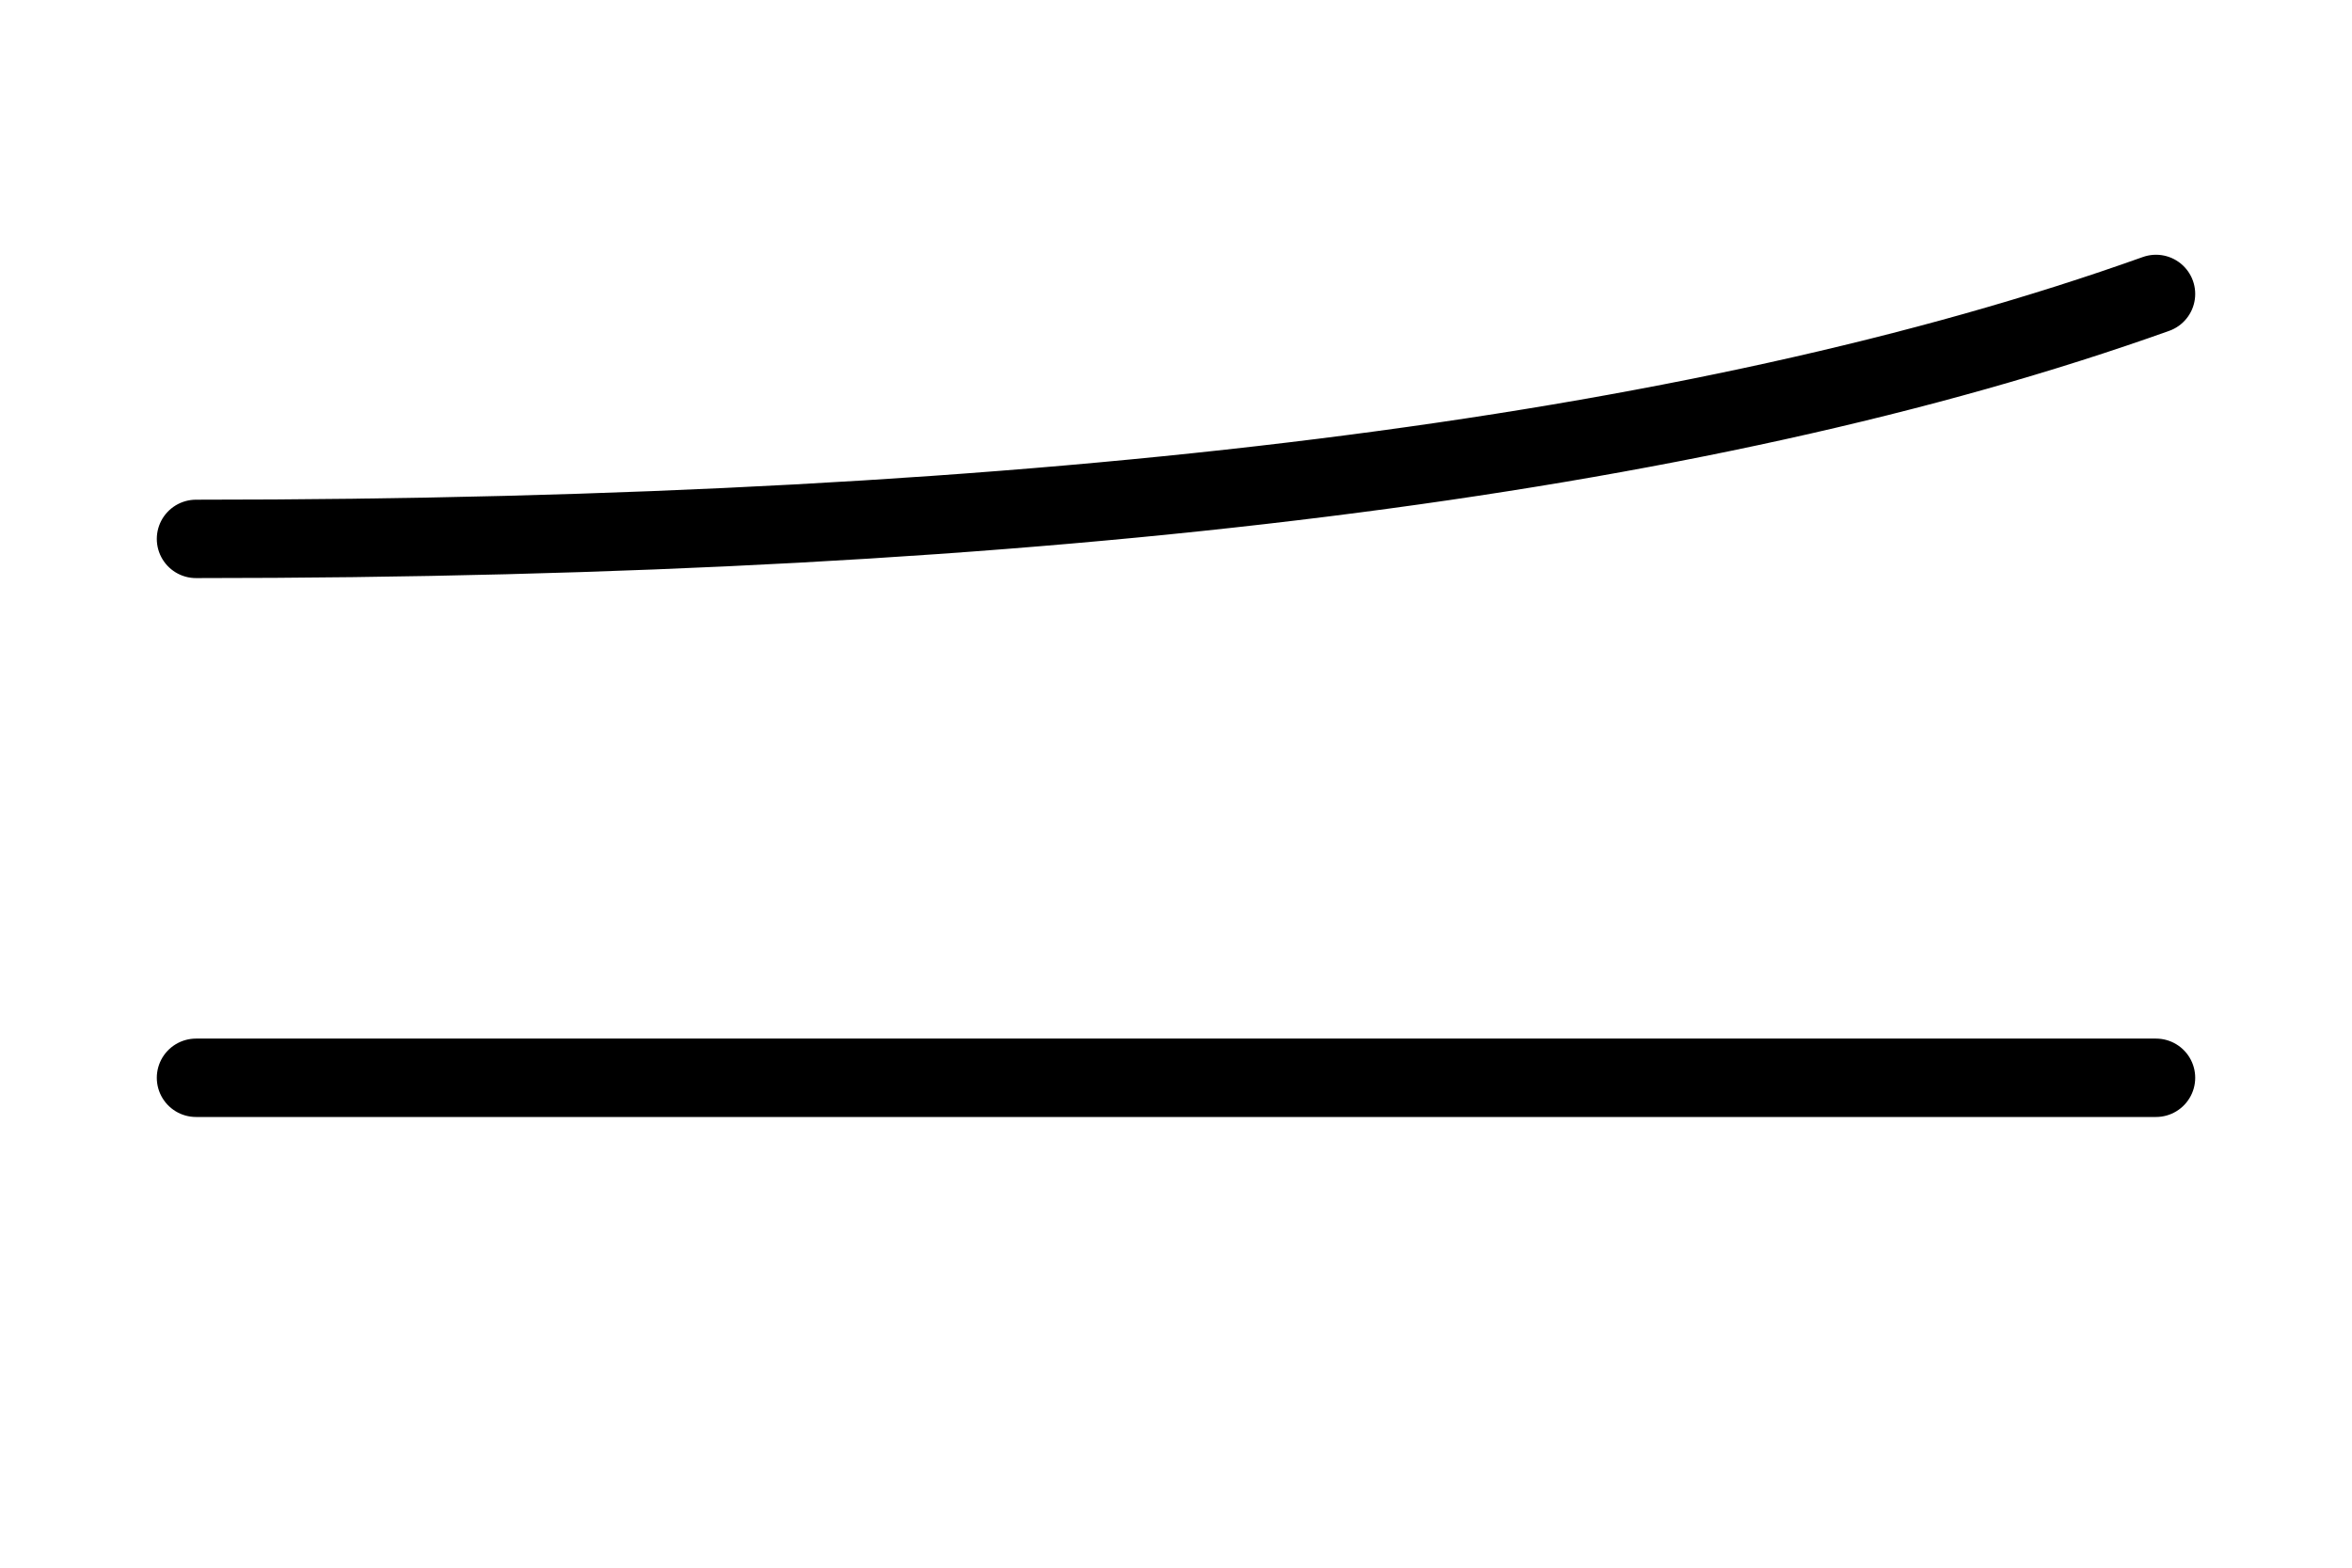
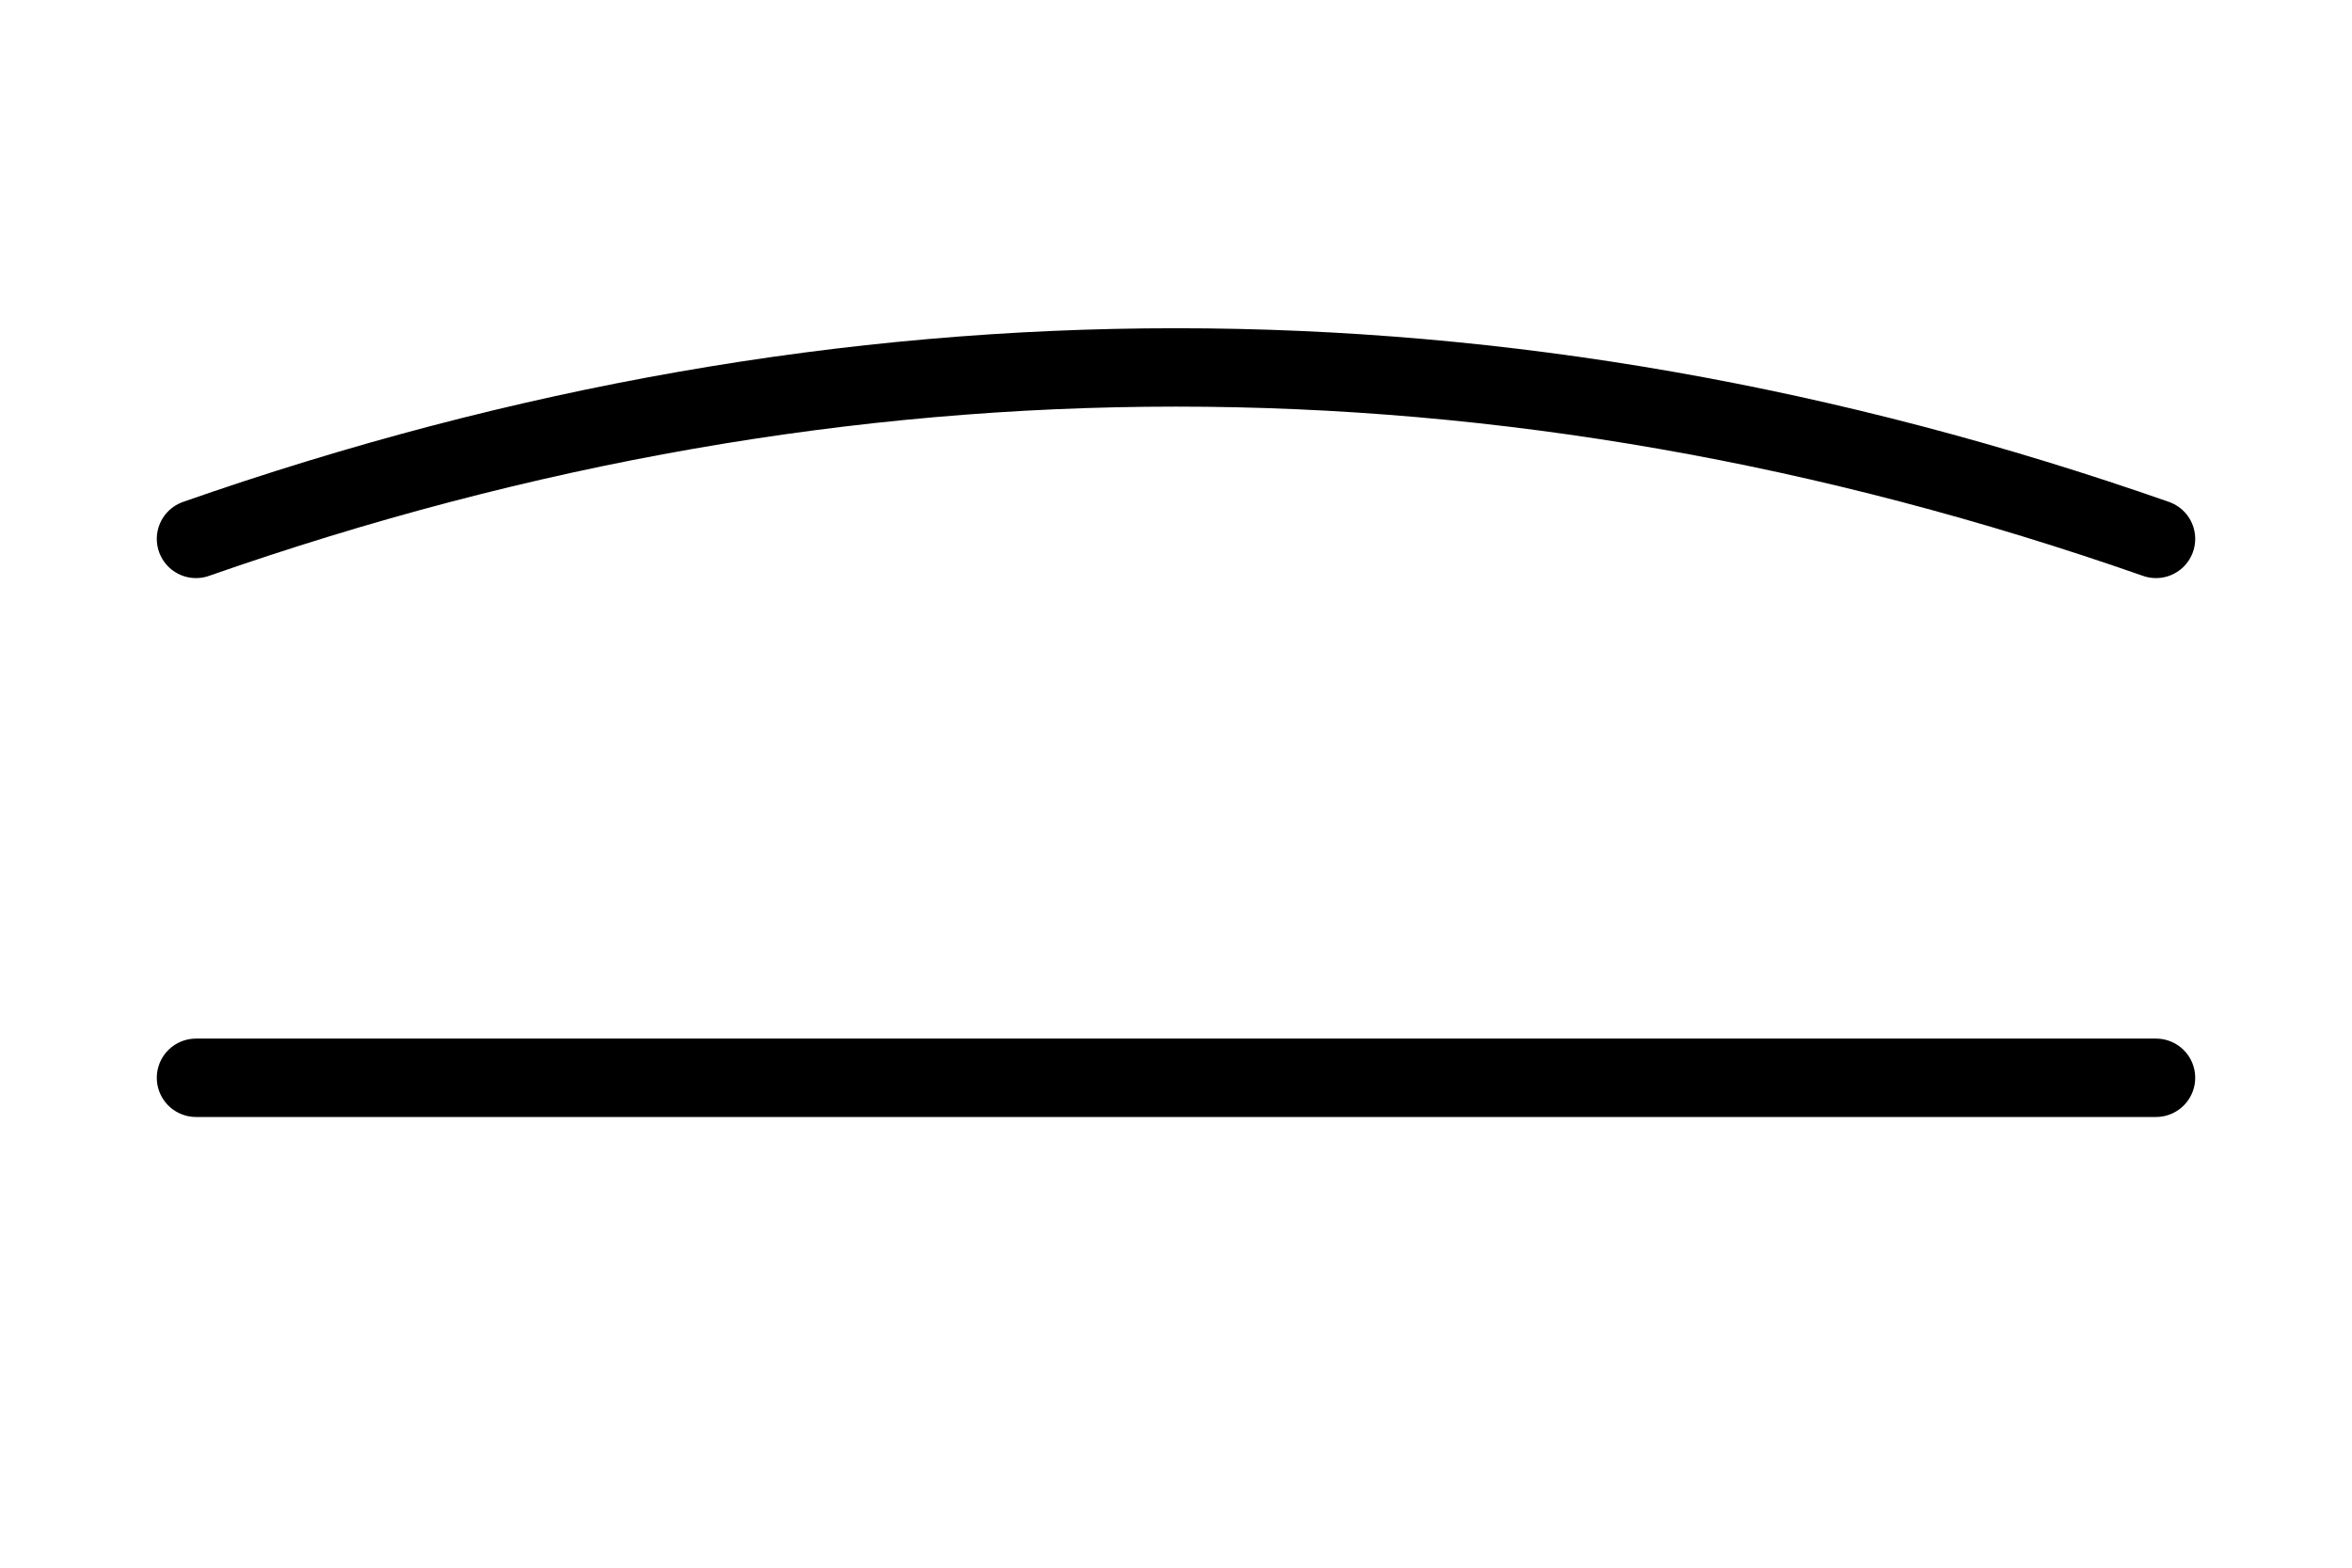
<svg xmlns="http://www.w3.org/2000/svg" viewBox="0 0 48 32" fill="none" stroke="currentColor" stroke-width="1.6" stroke-linecap="round">
-   <path d="M 4 11 Q 30 11 44 6" />
+   <path d="M 4 11 Q 24 4 44 11" />
  <line x1="4" y1="22" x2="44" y2="22" />
</svg>
